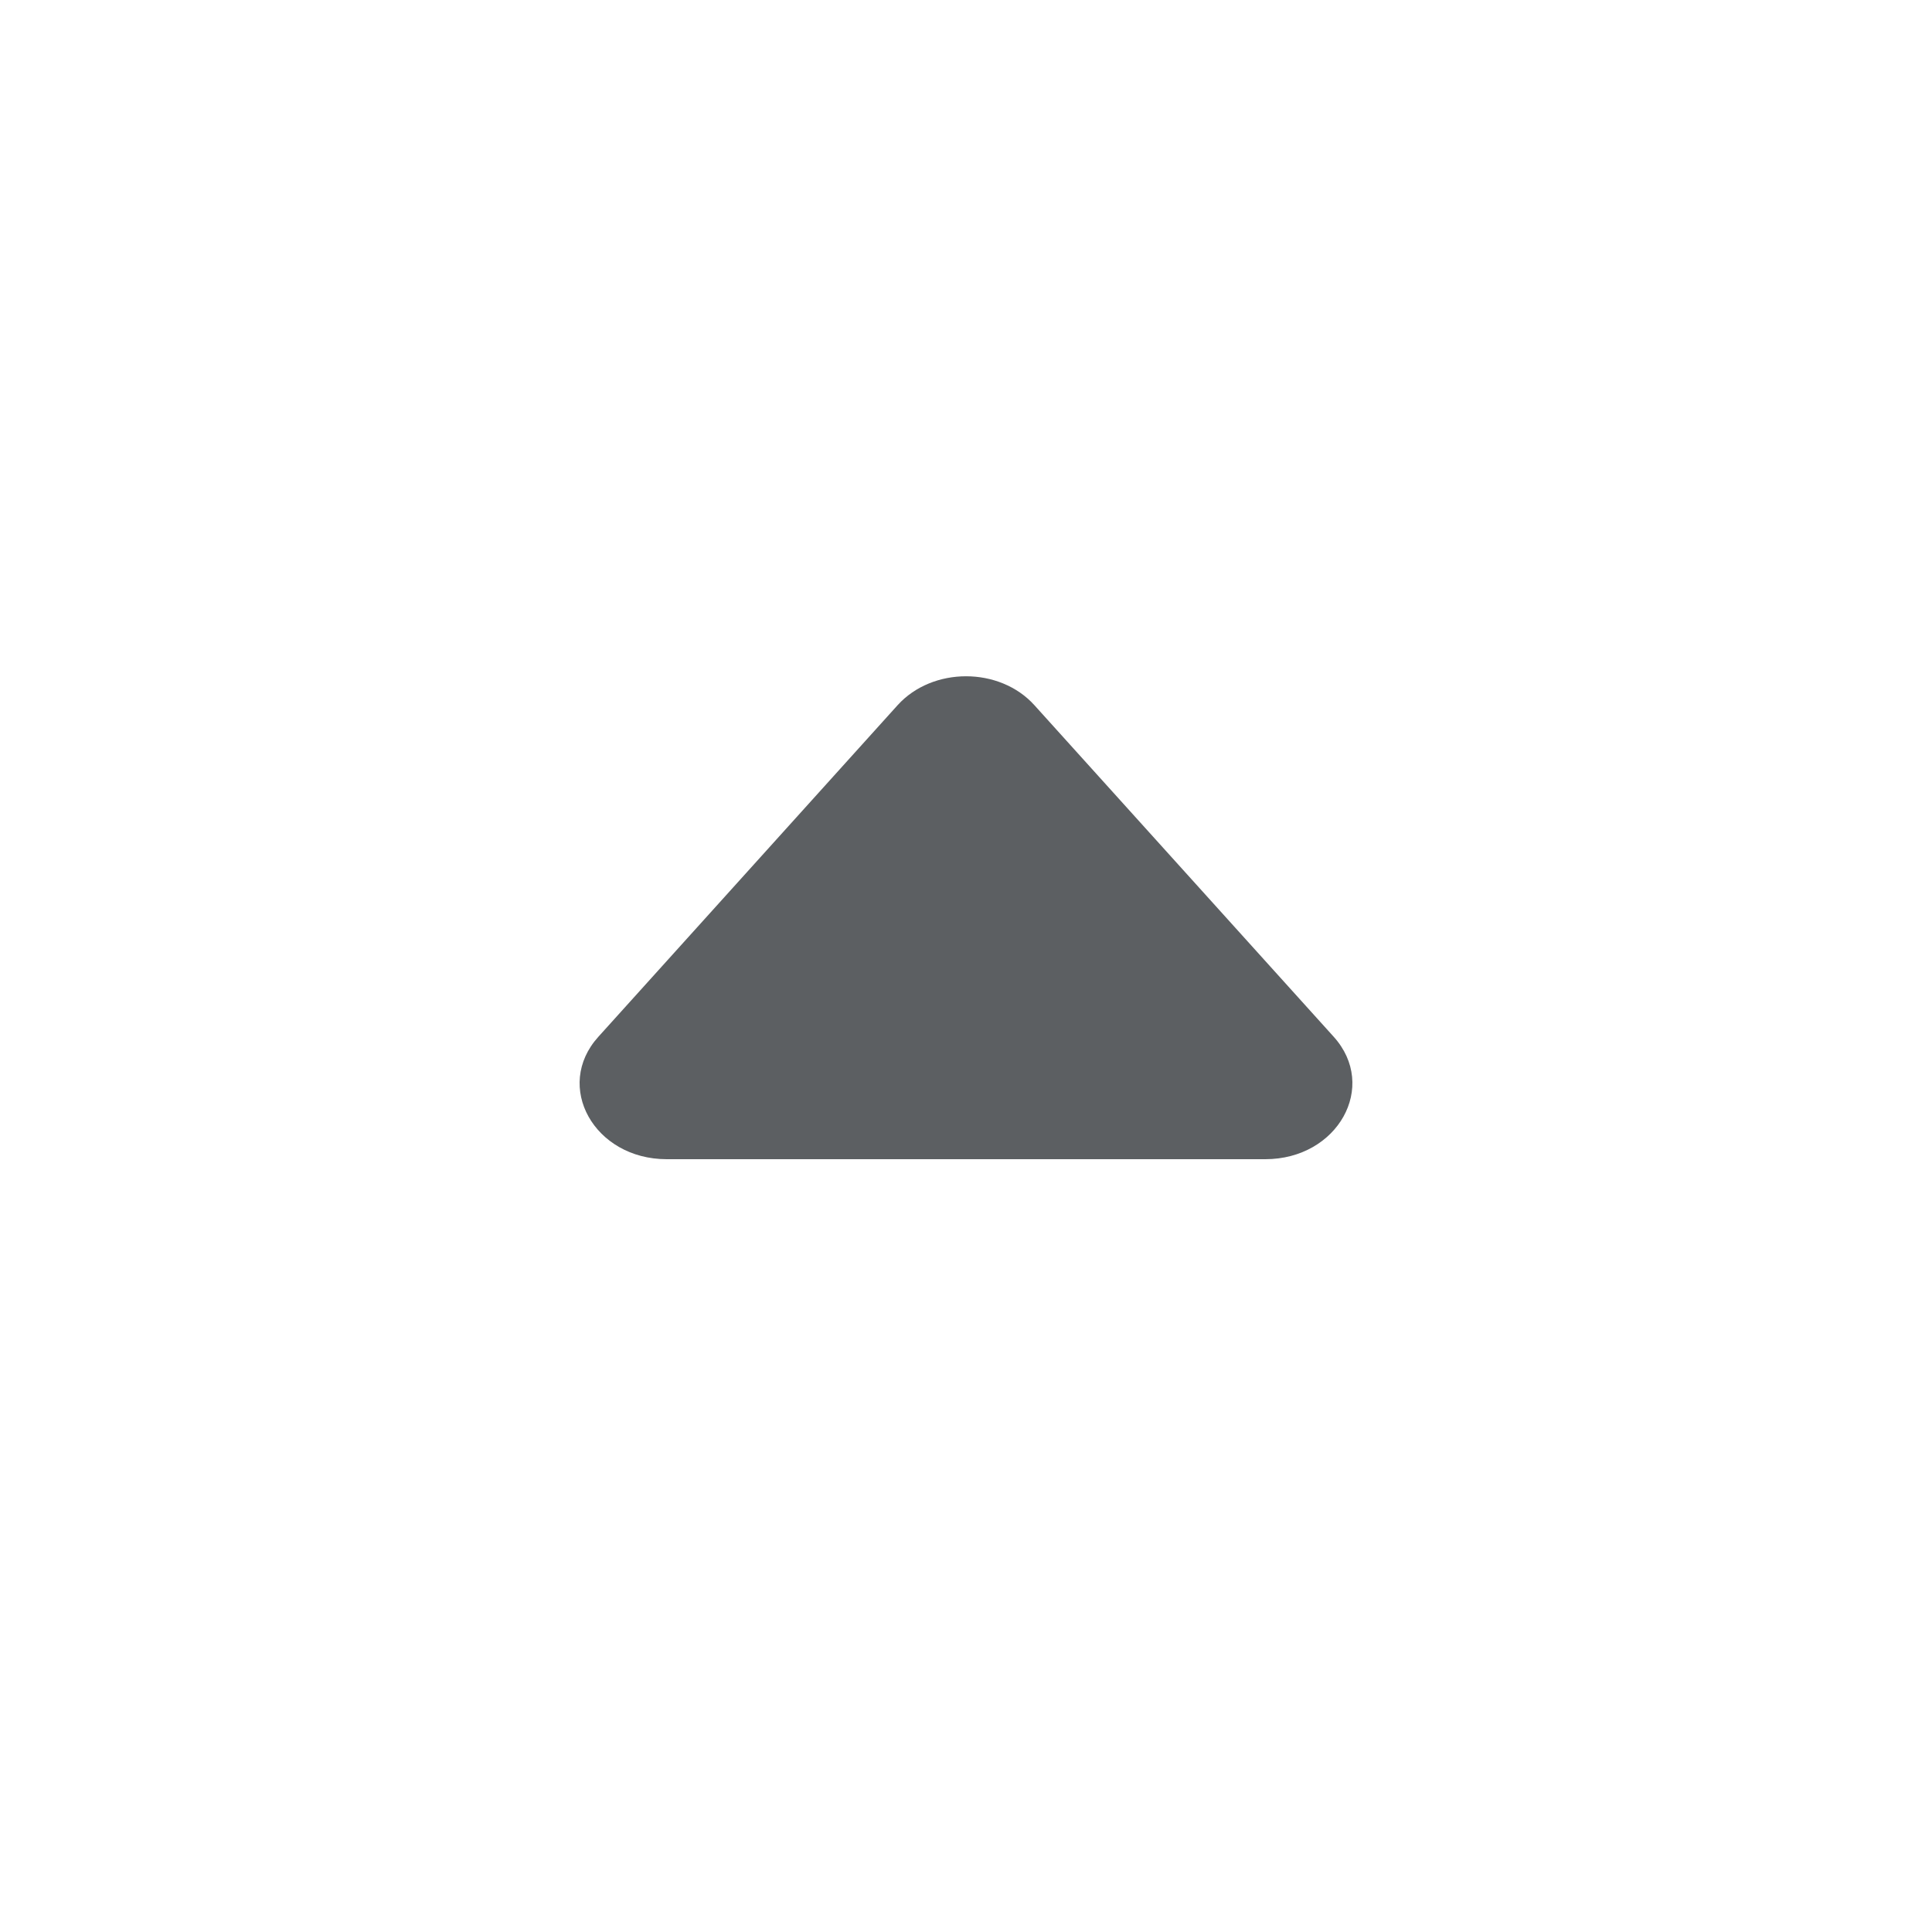
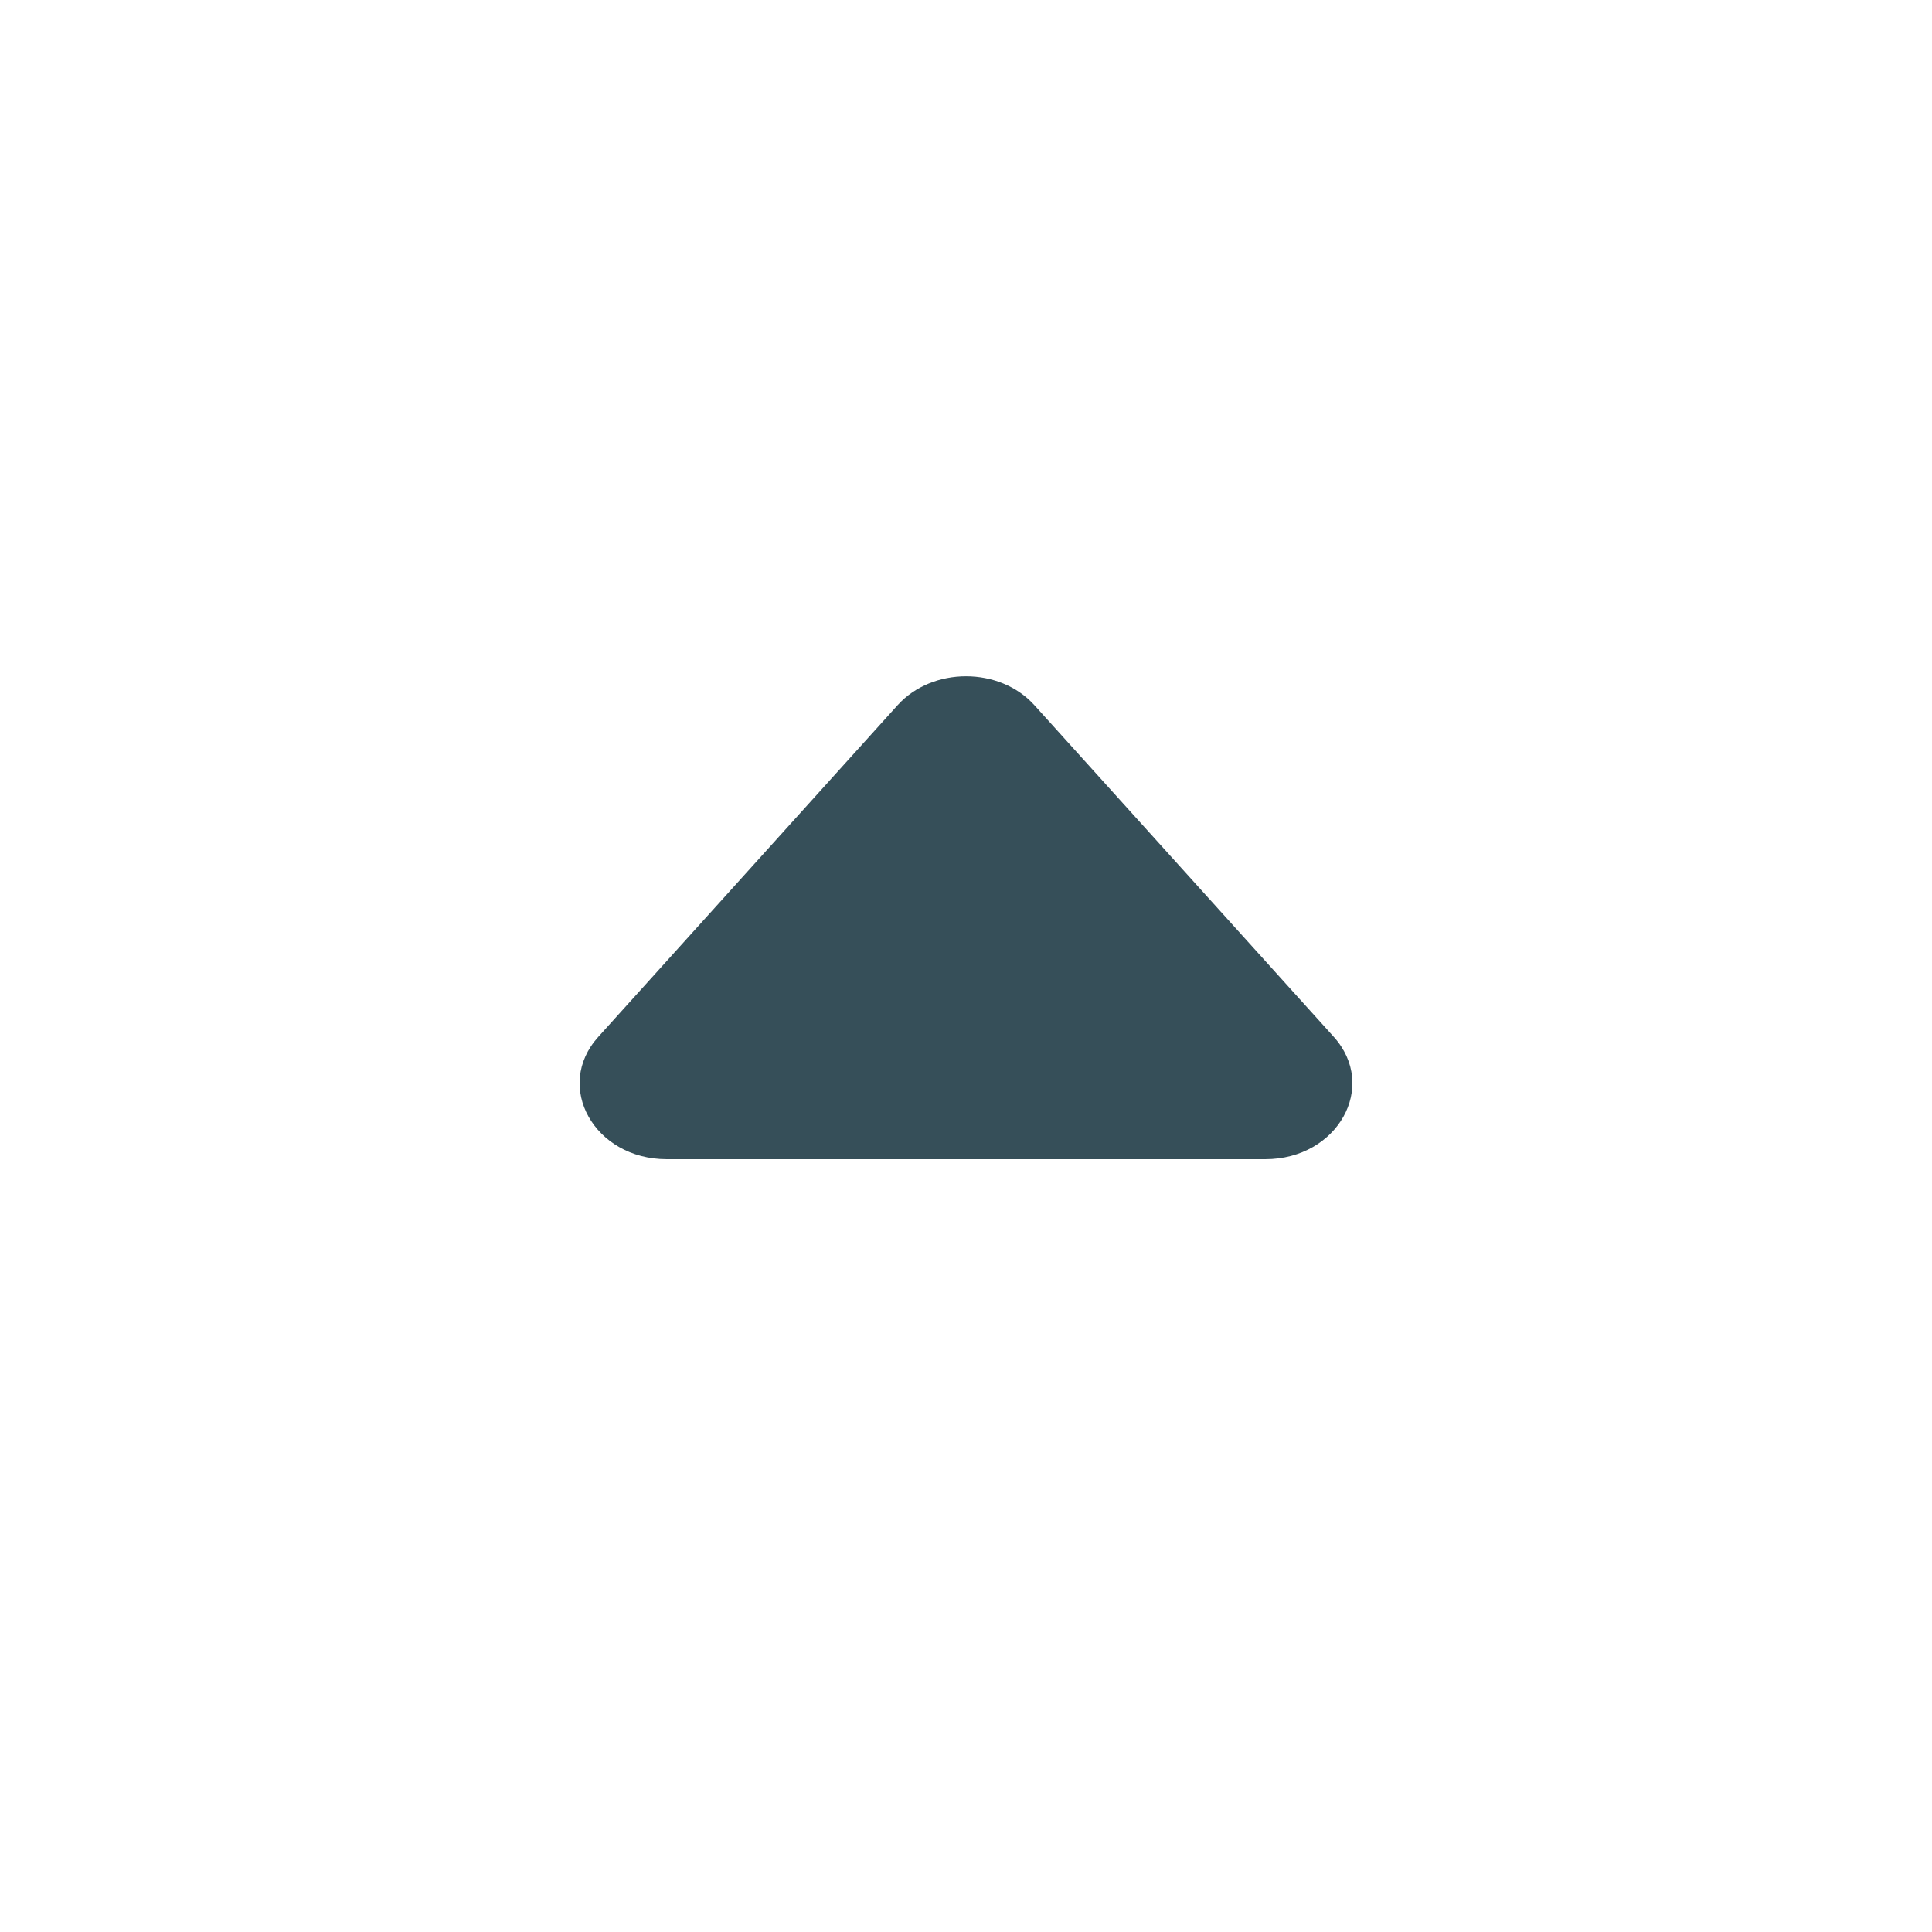
<svg xmlns="http://www.w3.org/2000/svg" width="800px" height="800px" viewBox="0 0 20 20">
-   <path fill="#5C5F62" d="M6.902 12h6.196c.751 0 1.172-.754.708-1.268L10.708 7.3c-.36-.399-1.055-.399-1.416 0l-3.098 3.433C5.73 11.246 6.151 12 6.902 12Z" />
+   <path fill="#364f59" d="M6.902 12h6.196c.751 0 1.172-.754.708-1.268L10.708 7.3c-.36-.399-1.055-.399-1.416 0l-3.098 3.433C5.73 11.246 6.151 12 6.902 12Z" />
</svg>
